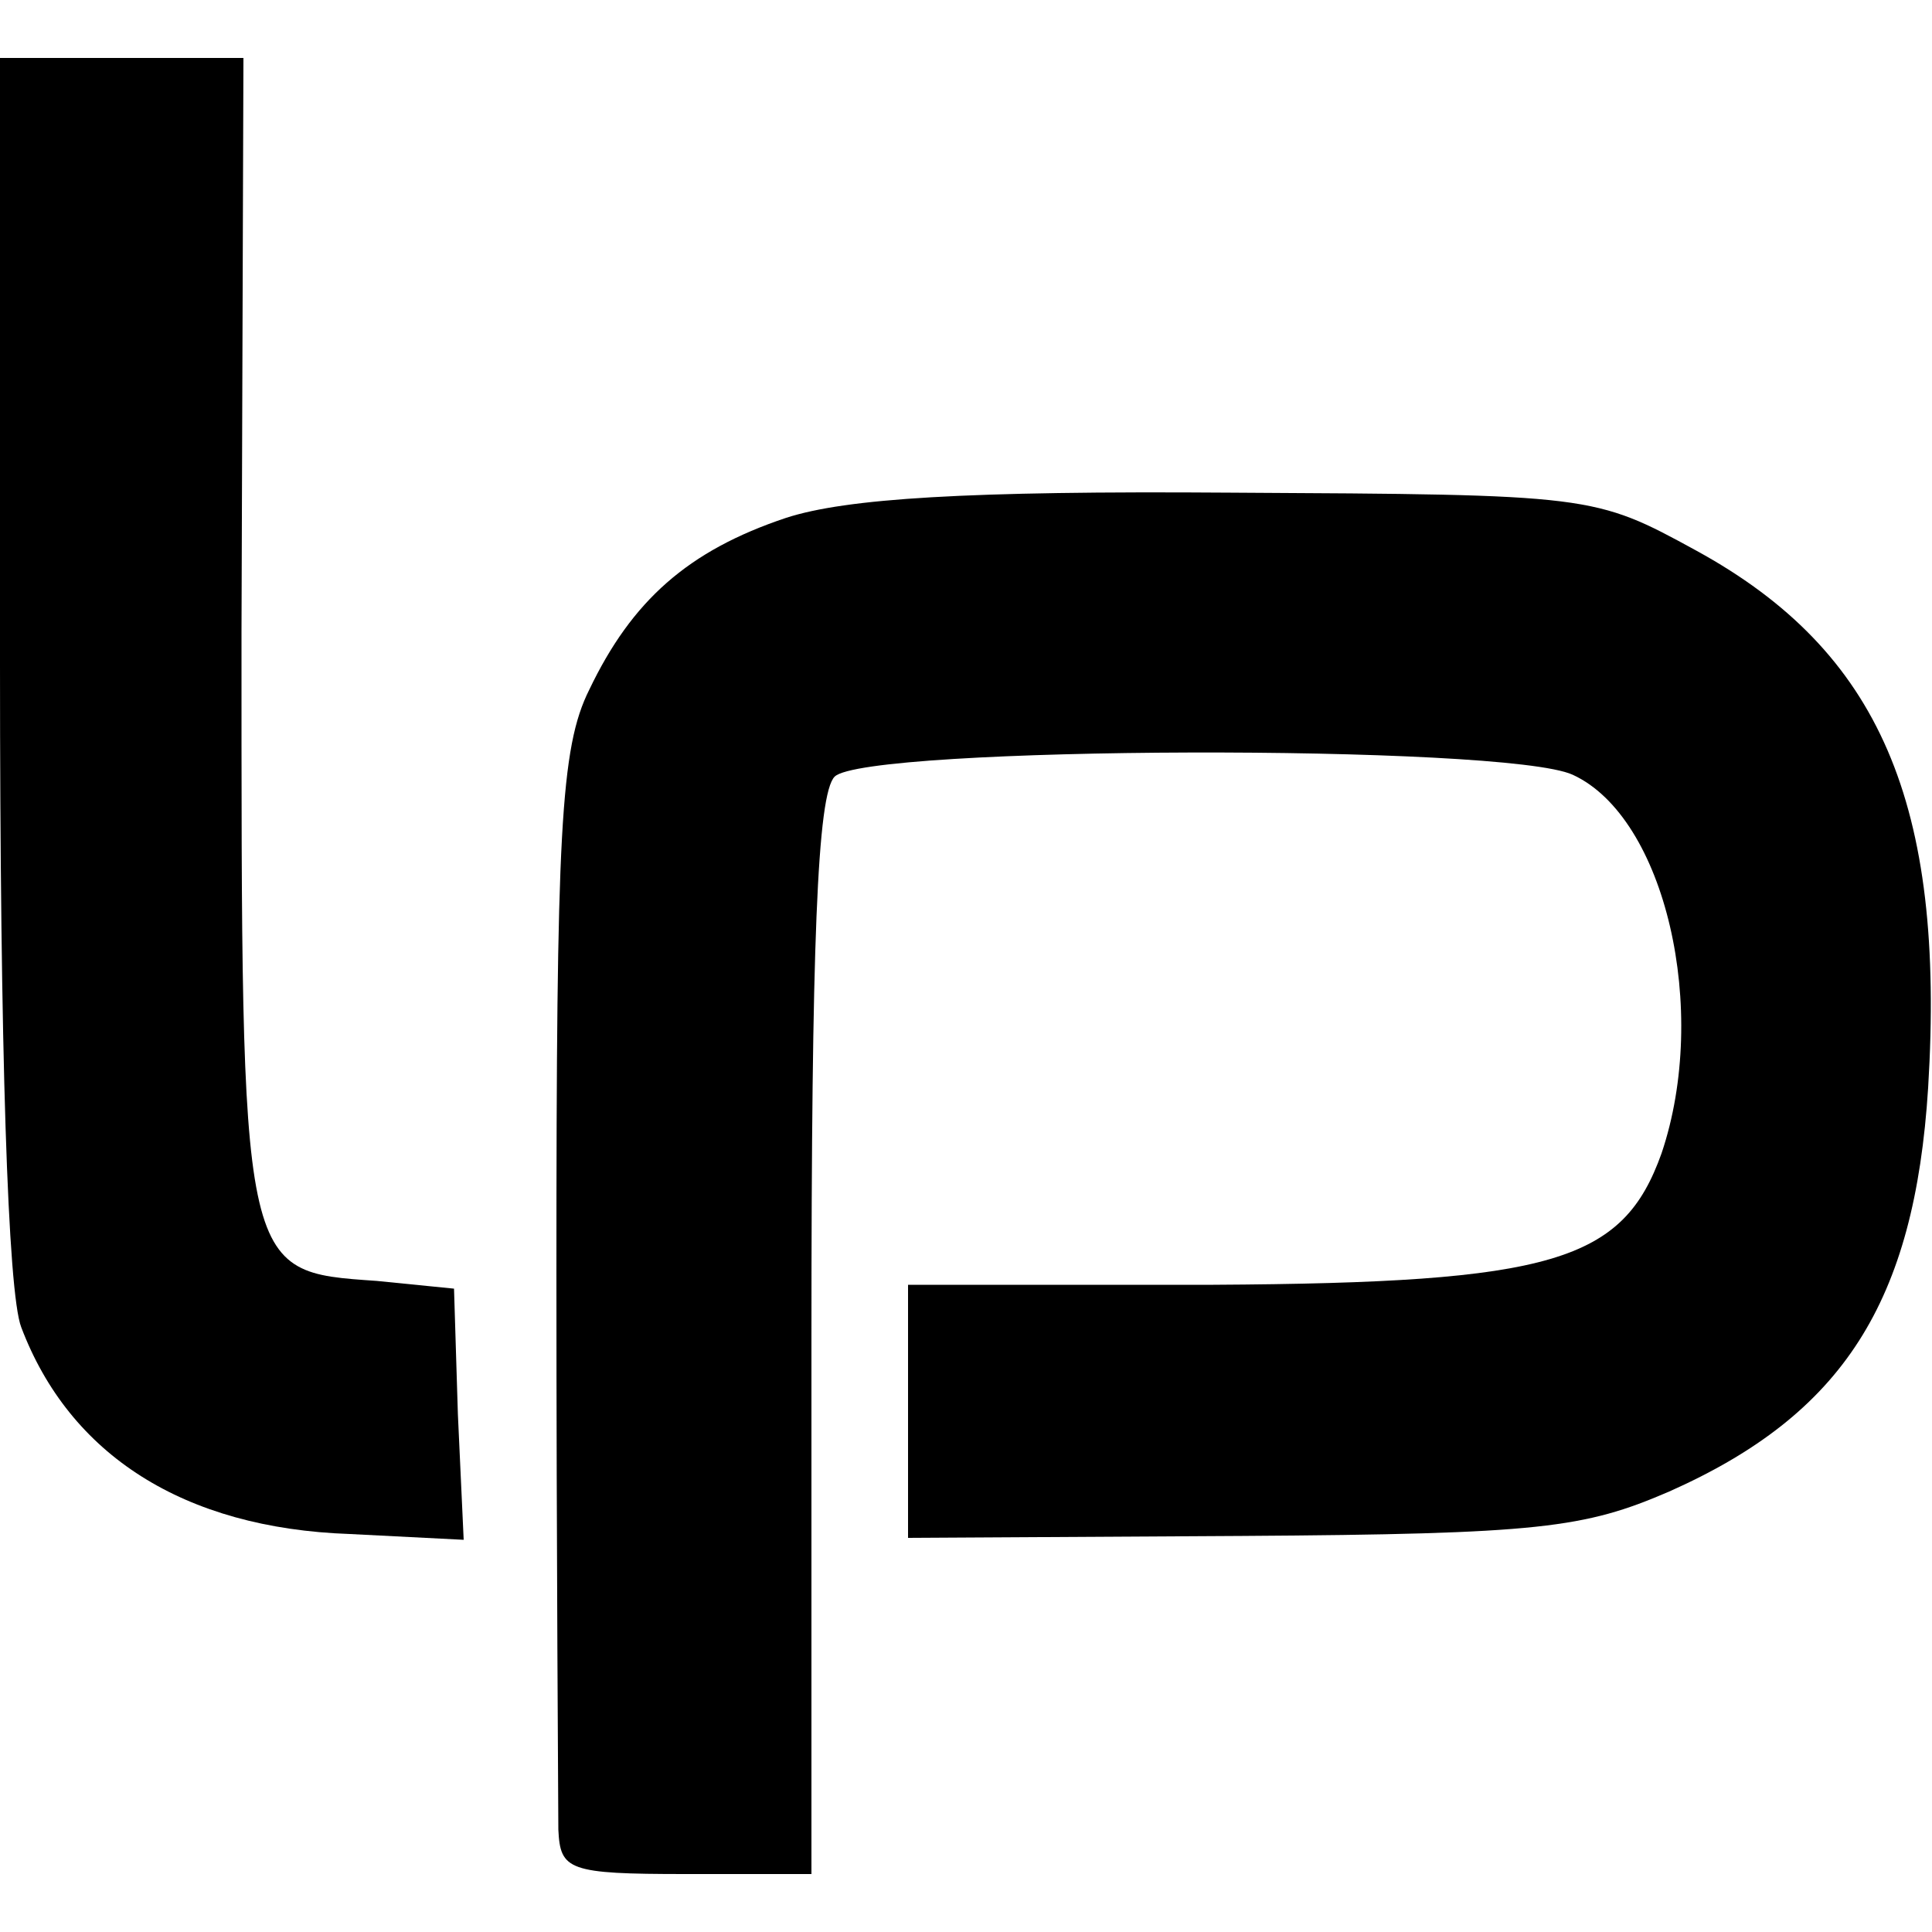
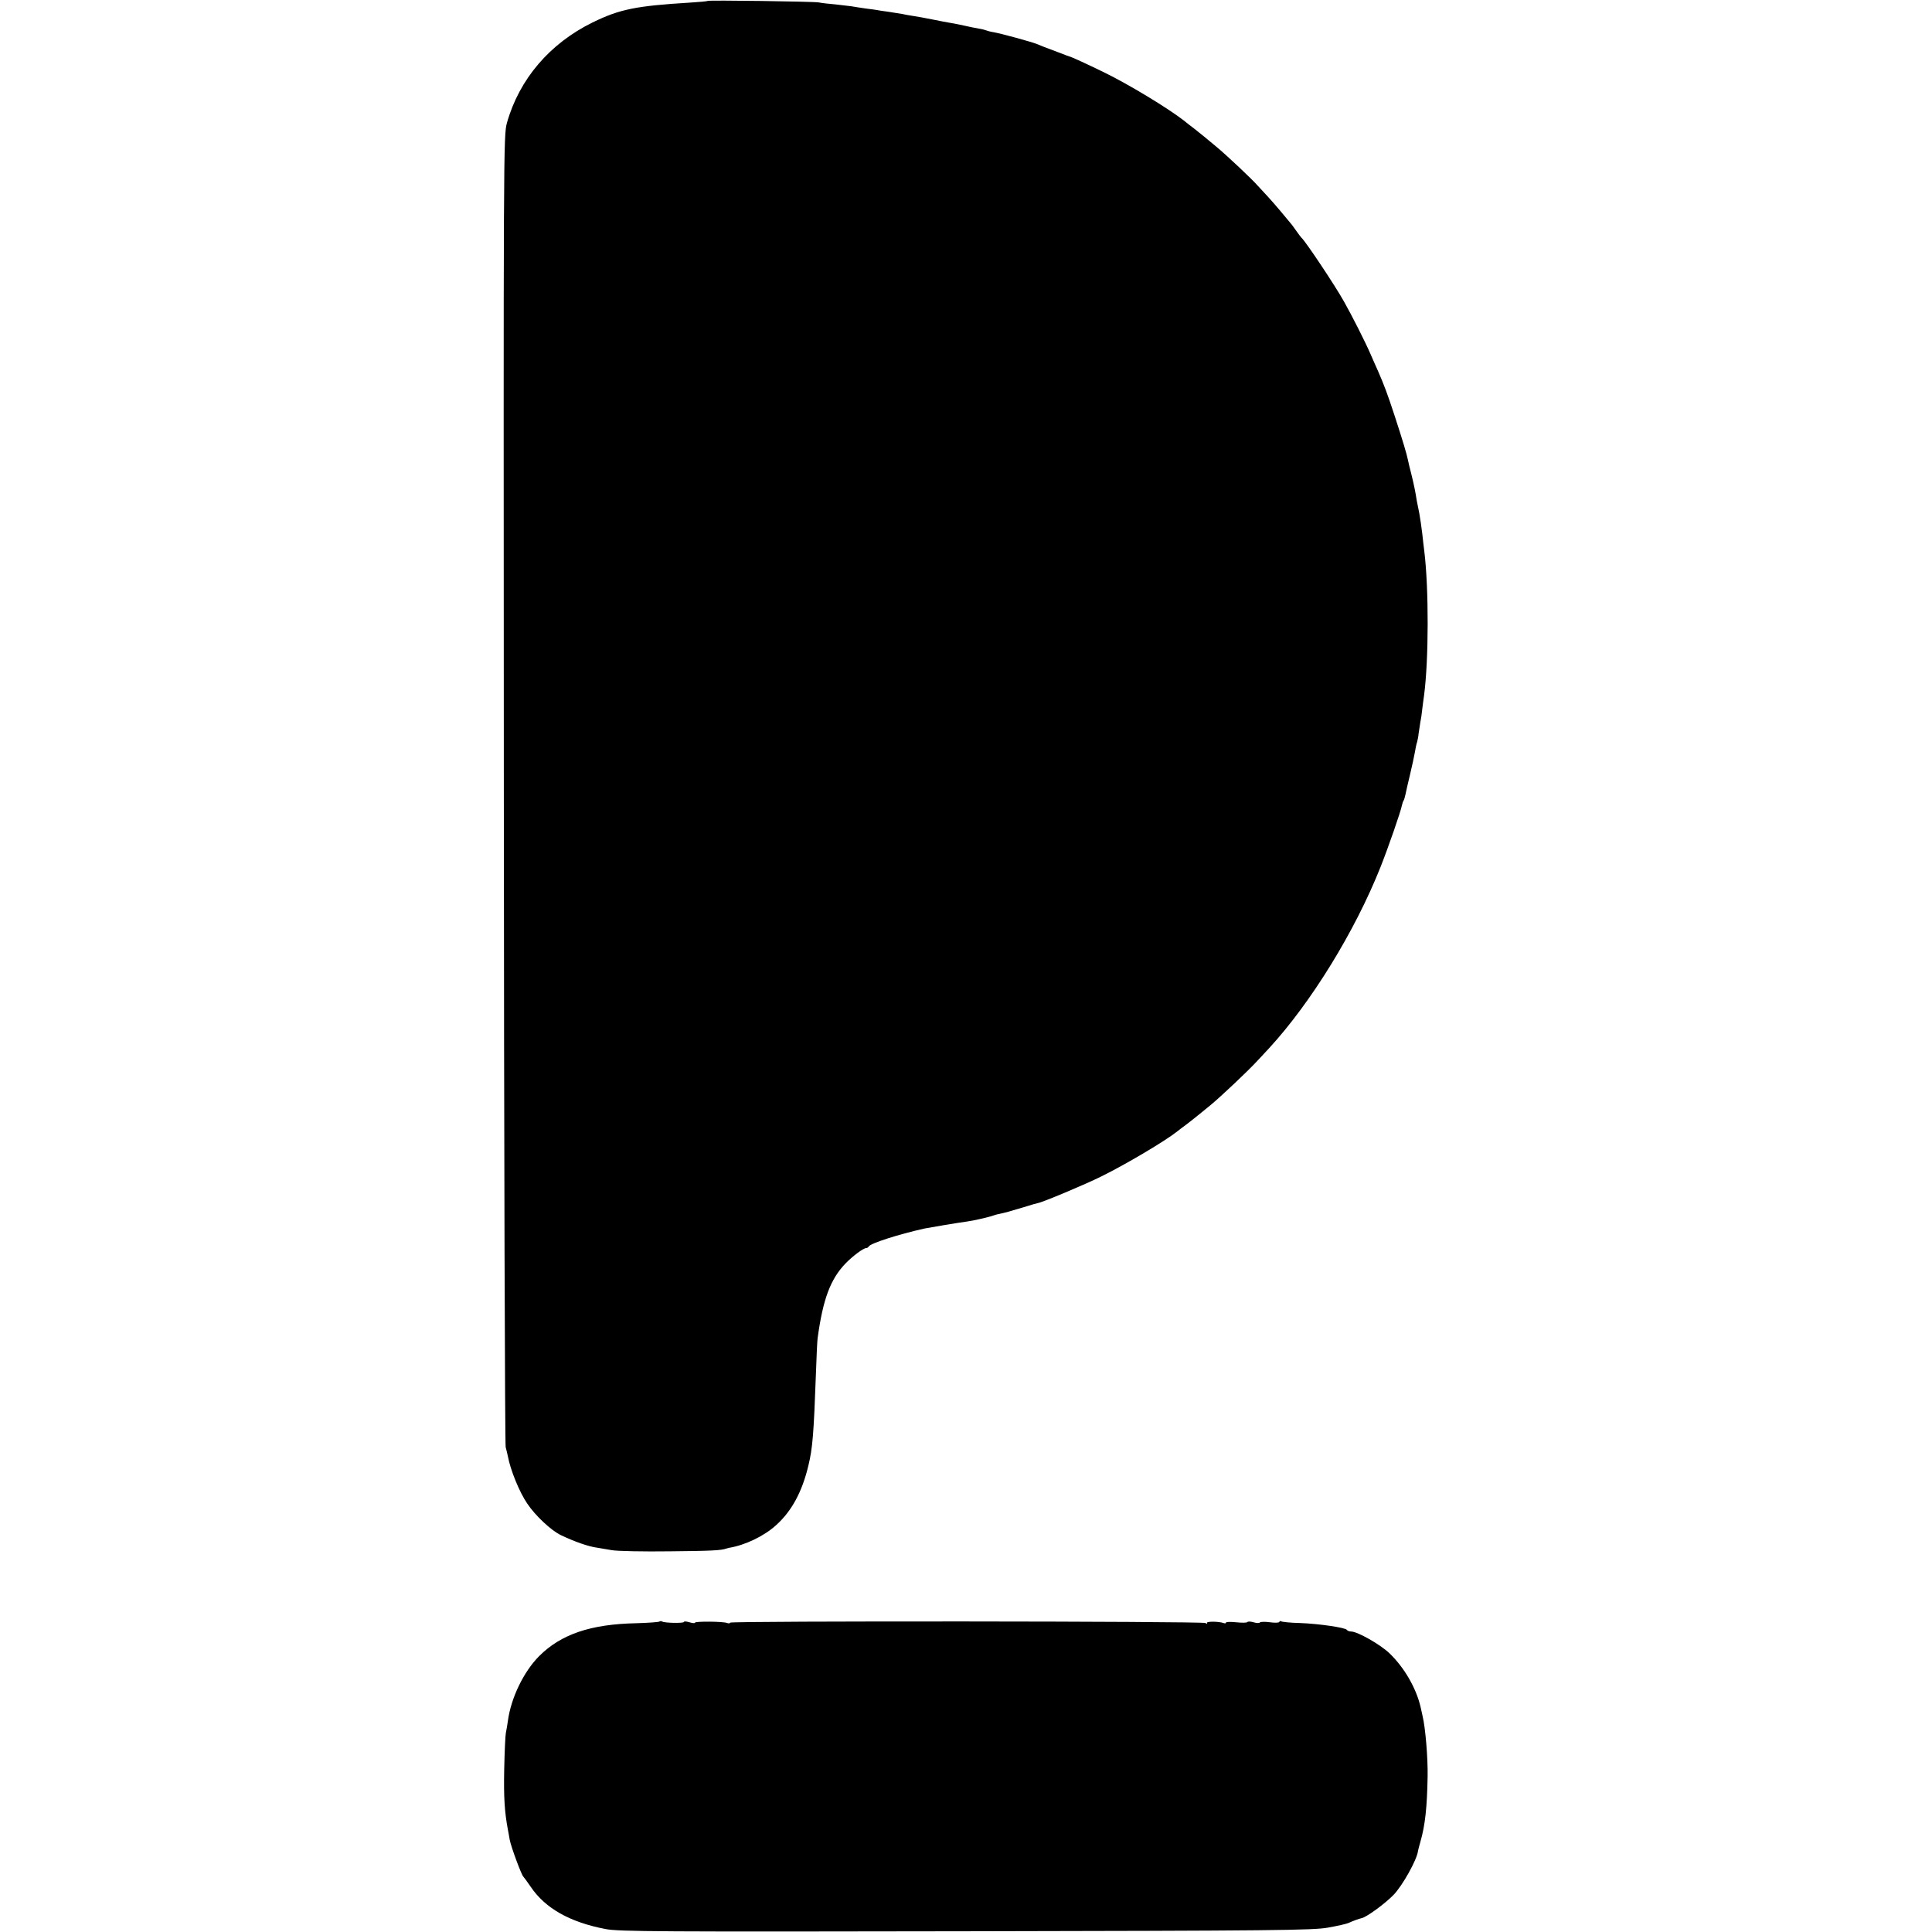
- <svg xmlns="http://www.w3.org/2000/svg" version="1.0" width="100pt" height="100pt" viewBox="0 0 100 100" preserveAspectRatio="xMidYMid meet">
-   <g transform="translate(0,100) scale(0.1,-0.1)" fill="#000000" stroke="none">
-     <path d="M0 656 c0 -199 4 -325 11 -343 25 -66 84 -104 170 -107 l59 -3 -3 65 -2 65 -40 4 c-71 5 -70 2 -70 336 l1 297 -63 0 -63 0 0 -314z" />
-     <path d="M407 732 c-51 -17 -80 -43 -102 -89 -15 -30 -17 -74 -17 -302 0 -146 1 -276 1 -288 1 -21 5 -23 66 -23 l65 0 0 278 c0 203 3 281 12 290 16 16 347 17 382 1 48 -22 71 -122 46 -196 -20 -56 -56 -67 -232 -68 l-158 0 0 -66 0 -65 173 1 c154 1 177 4 221 23 90 40 127 98 134 209 9 147 -25 226 -120 278 -53 29 -54 29 -241 30 -137 1 -199 -3 -230 -13z" />
+ <svg xmlns="http://www.w3.org/2000/svg" version="1.0" width="1048pt" height="1048pt" viewBox="0 0 1048 1048" preserveAspectRatio="xMidYMid meet">
+   <g transform="translate(0,1048) scale(0.1,-0.1)" fill="#000000" stroke="none">
+     <path d="M3838 10475 c-1 -2 -43 -6 -93 -9 -296 -18 -384 -36 -531 -108 -232 -114 -397 -307 -464 -544 -19 -68 -19 -125 -17 -3614 1 -1950 6 -3556 10 -3570 4 -14 9 -36 12 -50 14 -75 63 -195 105 -256 43 -65 131 -147 182 -171 75 -36 150 -62 195 -68 16 -3 53 -9 83 -14 30 -5 172 -8 315 -6 225 2 278 5 305 15 3 1 10 3 15 4 86 14 189 63 254 122 85 76 142 181 176 324 23 95 29 170 41 500 3 91 7 176 9 190 29 214 70 322 152 407 41 42 97 83 112 83 5 0 11 4 13 8 7 17 160 66 303 98 24 5 191 33 231 38 32 4 120 24 144 33 8 3 22 7 30 8 29 6 58 14 131 36 41 13 76 23 79 23 25 4 257 101 345 145 132 65 346 192 410 243 6 5 28 22 50 38 22 17 49 38 61 48 11 9 43 35 70 57 57 47 201 183 253 239 20 21 50 54 66 71 227 247 465 633 604 983 39 98 110 301 116 335 2 9 6 21 9 25 3 5 7 19 10 33 2 13 14 62 25 109 11 47 23 101 26 120 3 19 8 44 12 55 3 11 7 31 8 45 2 14 6 40 9 59 4 19 9 53 11 75 3 23 7 57 10 76 25 191 26 576 1 780 -3 19 -7 62 -11 95 -4 33 -11 83 -16 110 -6 28 -12 59 -14 70 -7 47 -17 94 -30 146 -8 30 -16 64 -18 75 -6 30 -26 98 -72 239 -40 122 -57 166 -89 240 -8 17 -26 59 -42 95 -28 65 -101 209 -144 285 -51 91 -211 330 -230 345 -3 3 -17 21 -30 40 -13 19 -29 40 -35 46 -5 6 -28 33 -50 60 -22 26 -53 62 -70 80 -16 17 -39 42 -51 55 -29 34 -170 167 -227 214 -27 22 -58 48 -70 58 -12 10 -35 28 -50 40 -16 12 -41 31 -55 43 -89 69 -299 196 -432 261 -88 43 -181 86 -190 87 -3 1 -21 7 -40 15 -99 37 -117 44 -135 52 -29 12 -194 57 -234 64 -19 3 -37 8 -41 10 -4 2 -22 7 -41 10 -19 3 -52 10 -74 15 -22 5 -56 12 -75 15 -19 3 -66 12 -105 20 -38 8 -86 16 -105 19 -19 3 -44 7 -55 10 -11 2 -45 7 -75 12 -30 4 -57 8 -60 9 -3 1 -32 5 -65 9 -33 5 -68 10 -77 12 -9 1 -48 6 -85 10 -37 3 -79 8 -93 11 -30 5 -597 13 -602 8z" />
+     <path d="M3577 1684 c-3 -3 -59 -7 -124 -9 -250 -5 -410 -60 -529 -179 -83 -84 -152 -225 -169 -351 -3 -22 -8 -51 -11 -65 -3 -14 -7 -104 -9 -200 -3 -150 2 -228 20 -325 2 -11 7 -36 10 -55 7 -38 64 -192 74 -200 3 -3 21 -27 40 -55 78 -116 212 -192 406 -229 71 -14 297 -15 1955 -12 1677 3 1884 5 1965 20 50 9 99 20 110 25 26 12 57 23 71 26 28 6 127 79 173 126 49 51 127 190 133 239 0 3 6 25 13 50 26 90 36 188 39 353 2 99 -12 266 -27 327 -2 8 -7 31 -11 50 -24 103 -88 214 -169 292 -49 47 -173 118 -208 118 -10 0 -20 4 -23 9 -8 12 -148 33 -254 37 -51 1 -97 6 -102 9 -6 3 -10 2 -10 -3 0 -4 -23 -6 -50 -2 -28 4 -53 3 -56 -1 -2 -4 -18 -4 -34 1 -16 5 -32 5 -34 1 -3 -4 -30 -4 -60 -1 -31 3 -56 3 -56 -2 0 -4 -6 -5 -13 -2 -25 9 -95 10 -90 0 4 -5 0 -6 -8 0 -17 10 -2579 12 -2579 2 0 -4 -7 -5 -15 -2 -21 9 -175 10 -175 2 0 -4 -13 -3 -30 2 -16 5 -30 6 -30 2 0 -8 -105 -6 -118 2 -5 3 -12 3 -15 0z" />
  </g>
</svg>
